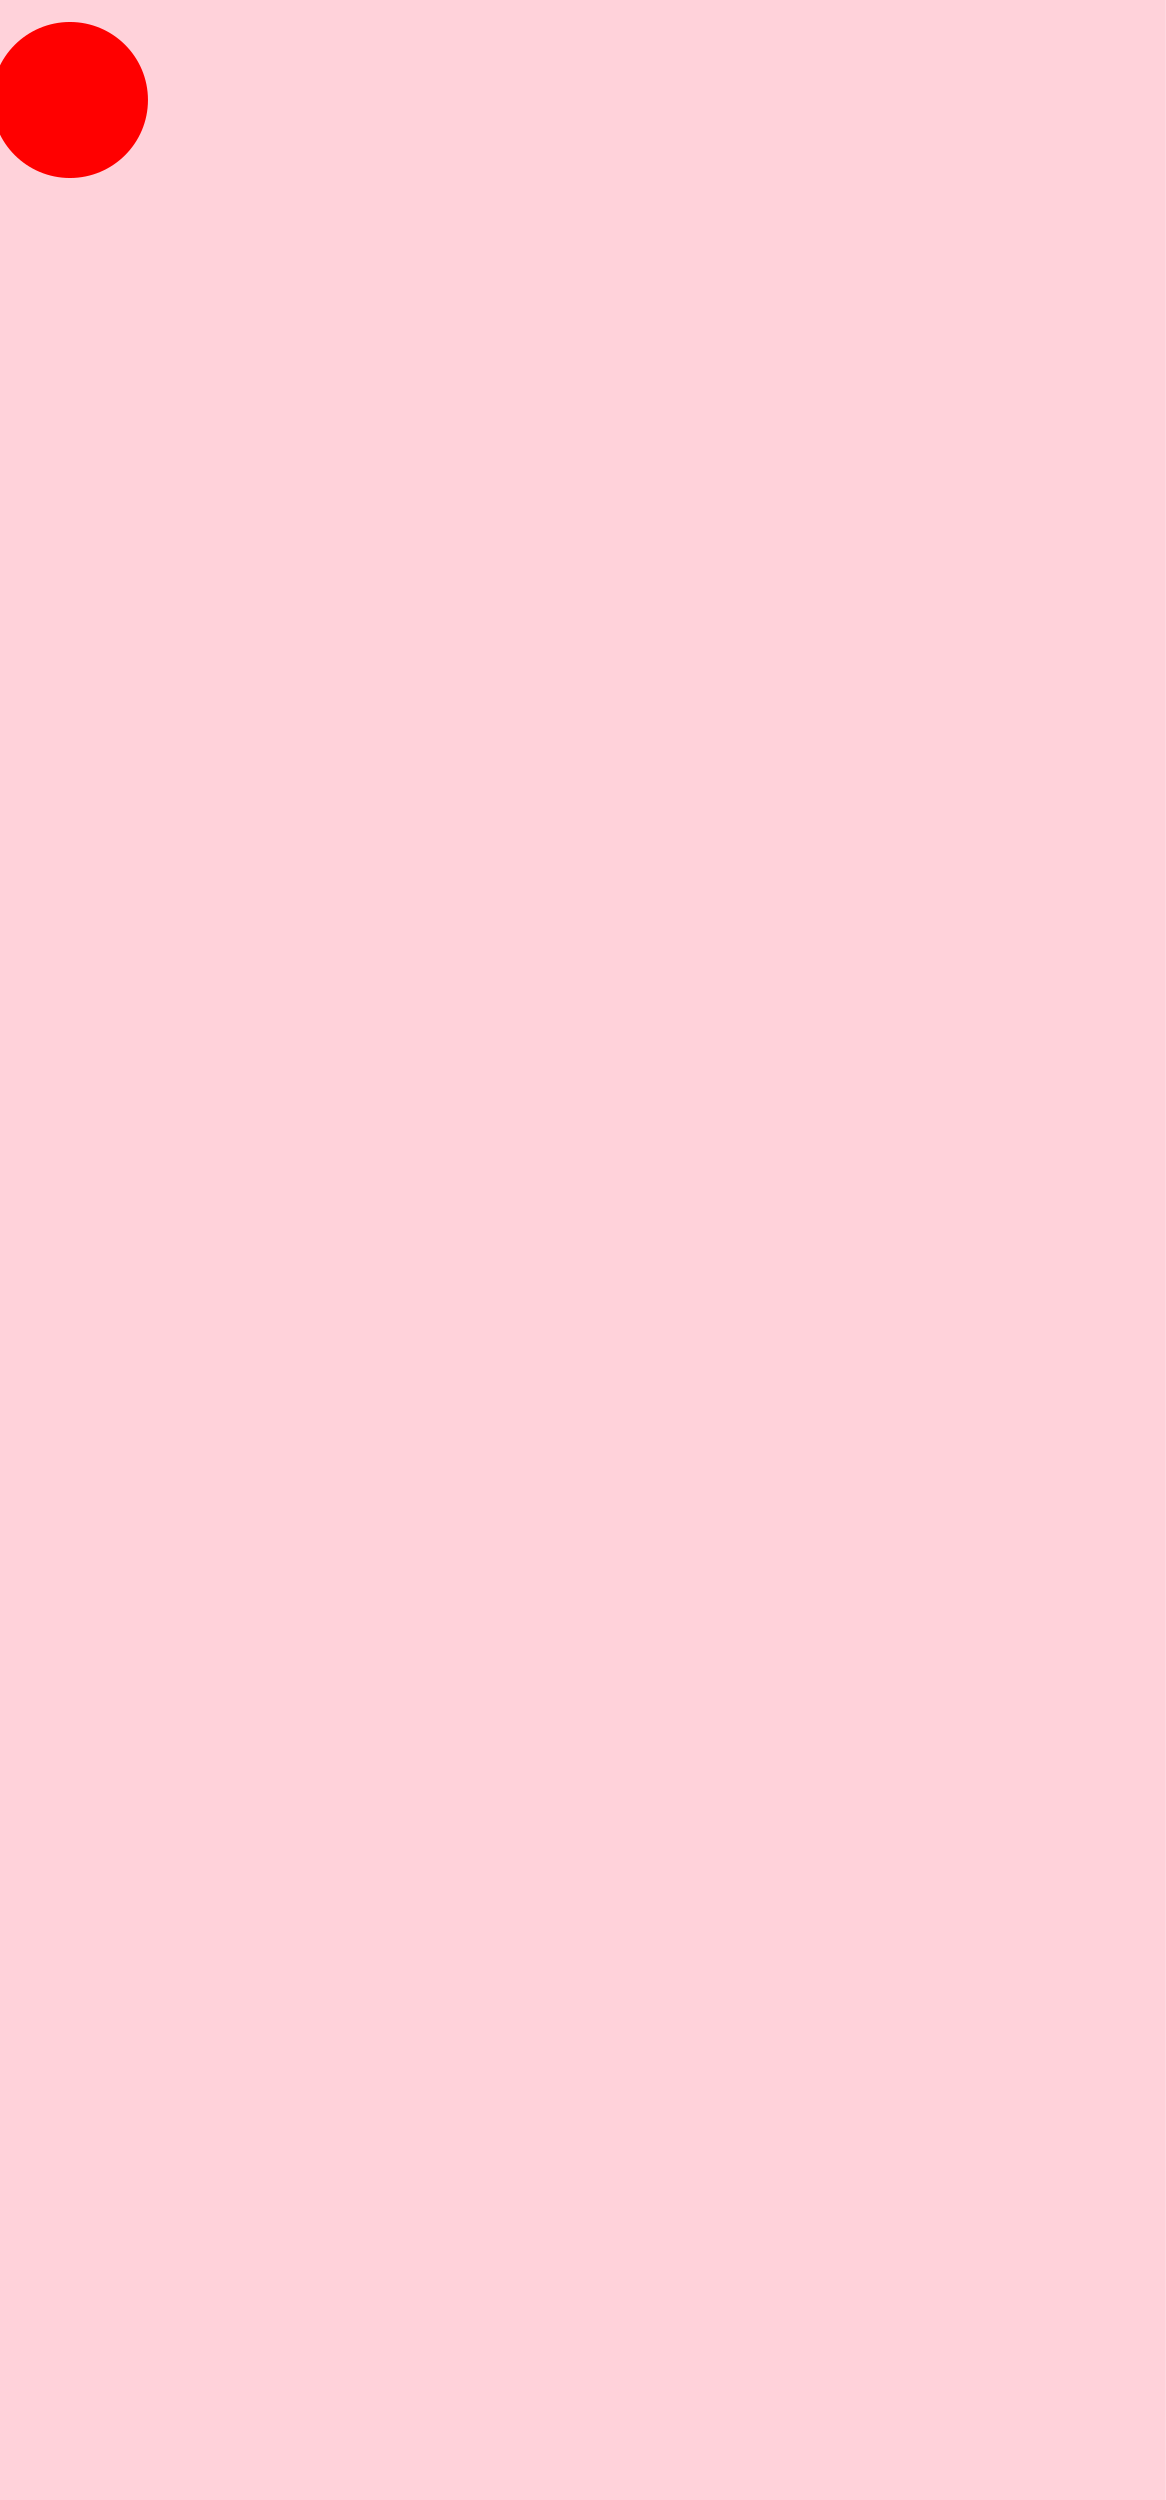
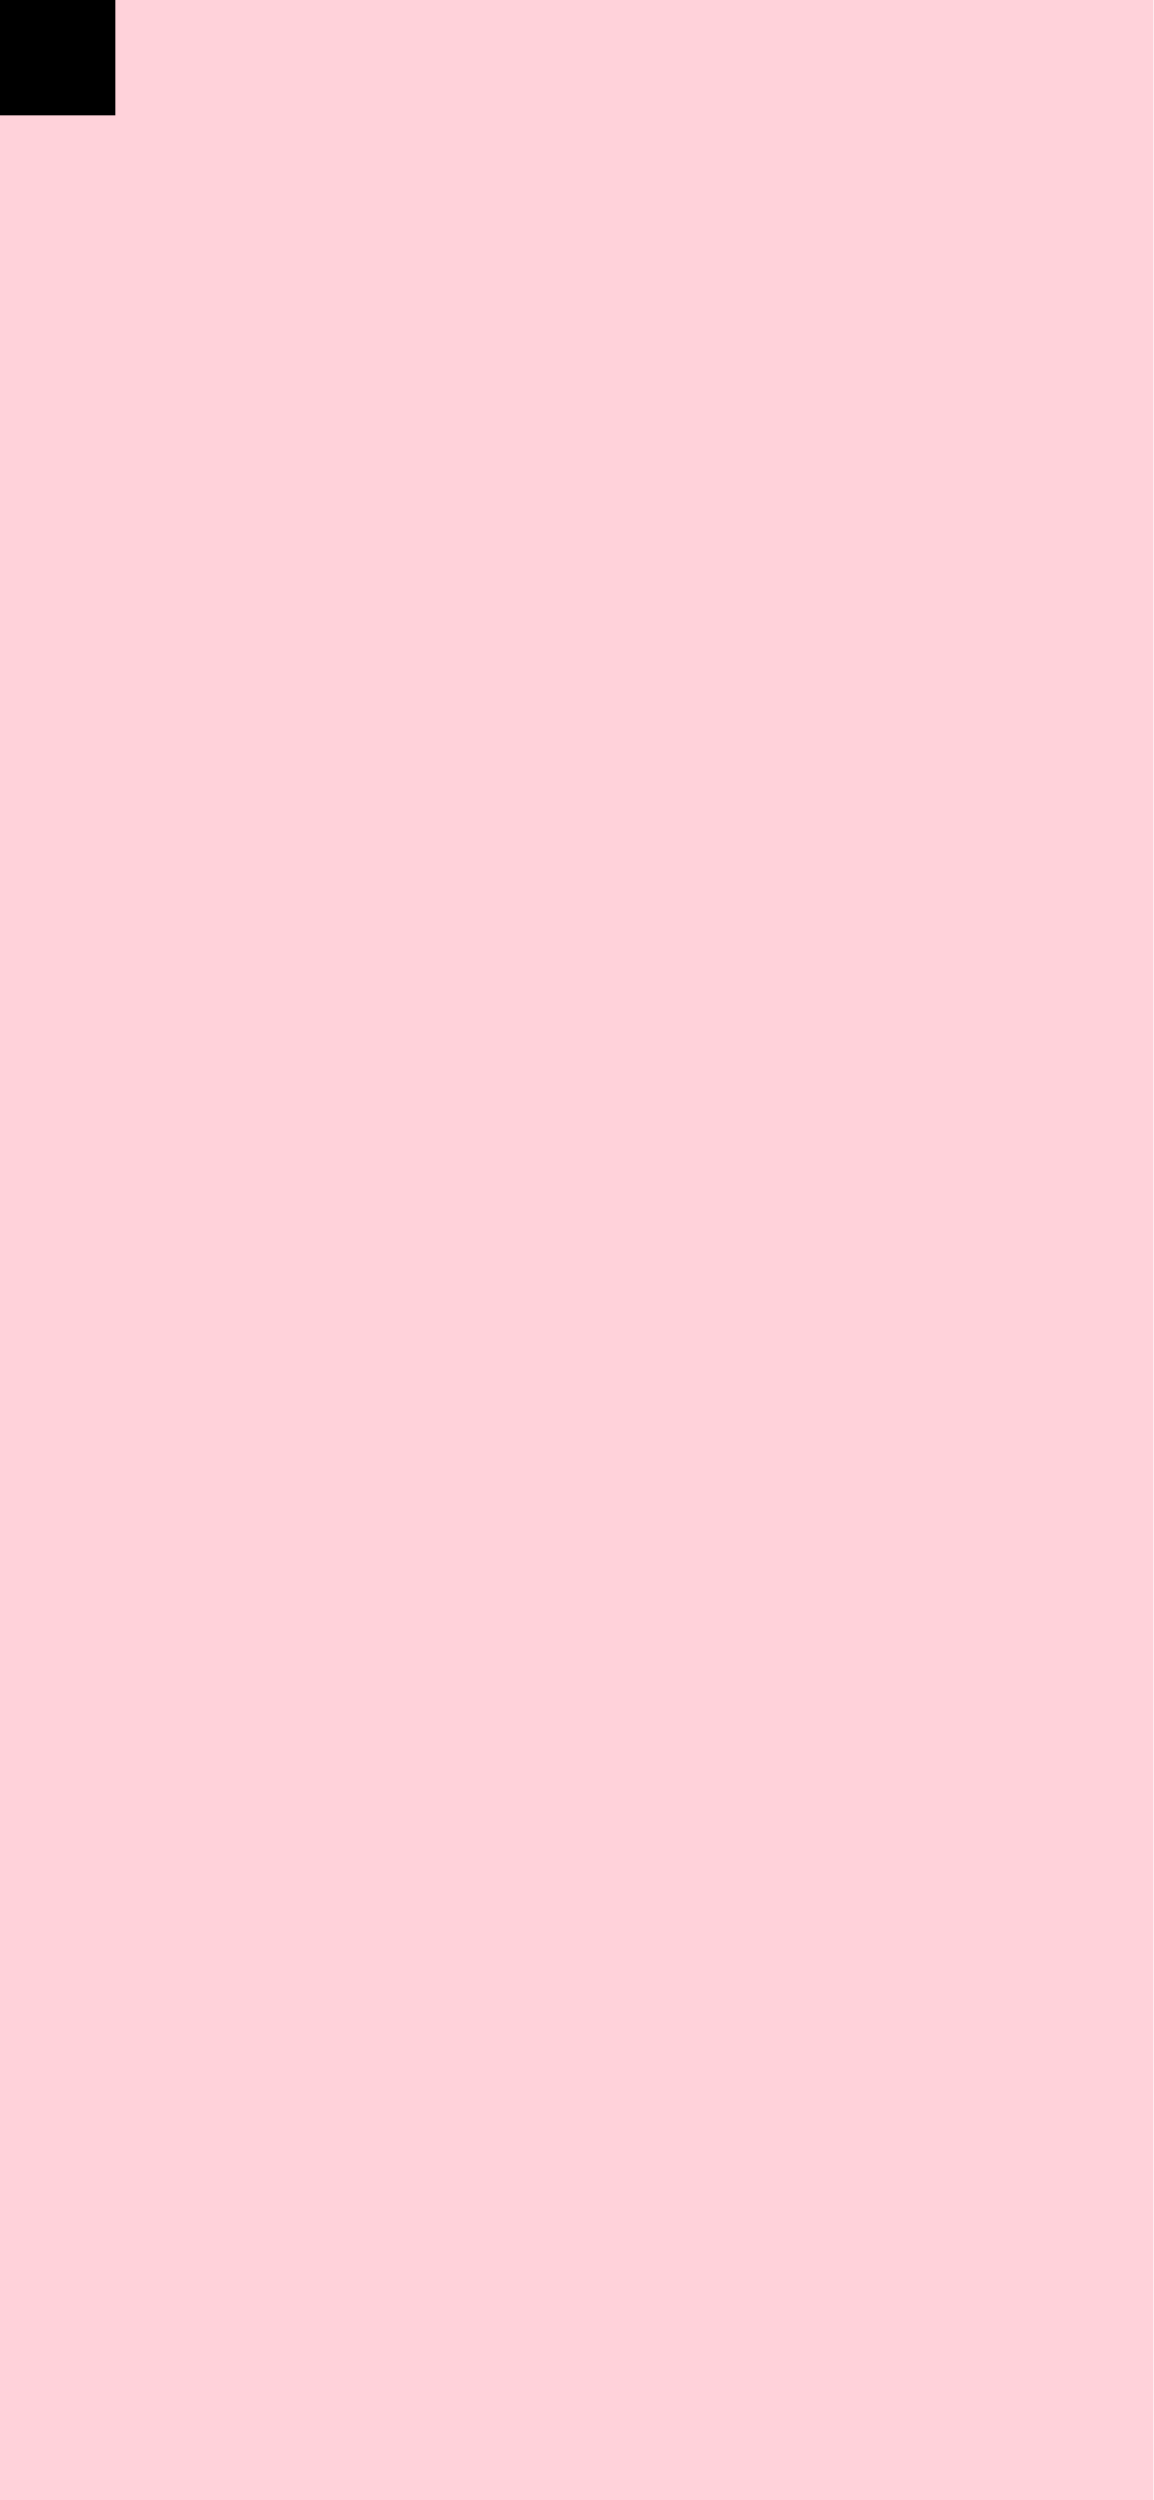
- <svg xmlns="http://www.w3.org/2000/svg" width="1440px" height="3088px" viewBox="0 0 1440 3088" fill="none">
+ <svg xmlns="http://www.w3.org/2000/svg" width="1290px" height="2796px" viewBox="0 0 1290 2796" fill="none">
  <rect width="100%" height="100%" fill="pink" fill-opacity="70%" />
-   <circle cx="6%" cy="4%" r="4%" fill="red" />
+   <rect width="129" height="129" fill="black" />
</svg>
